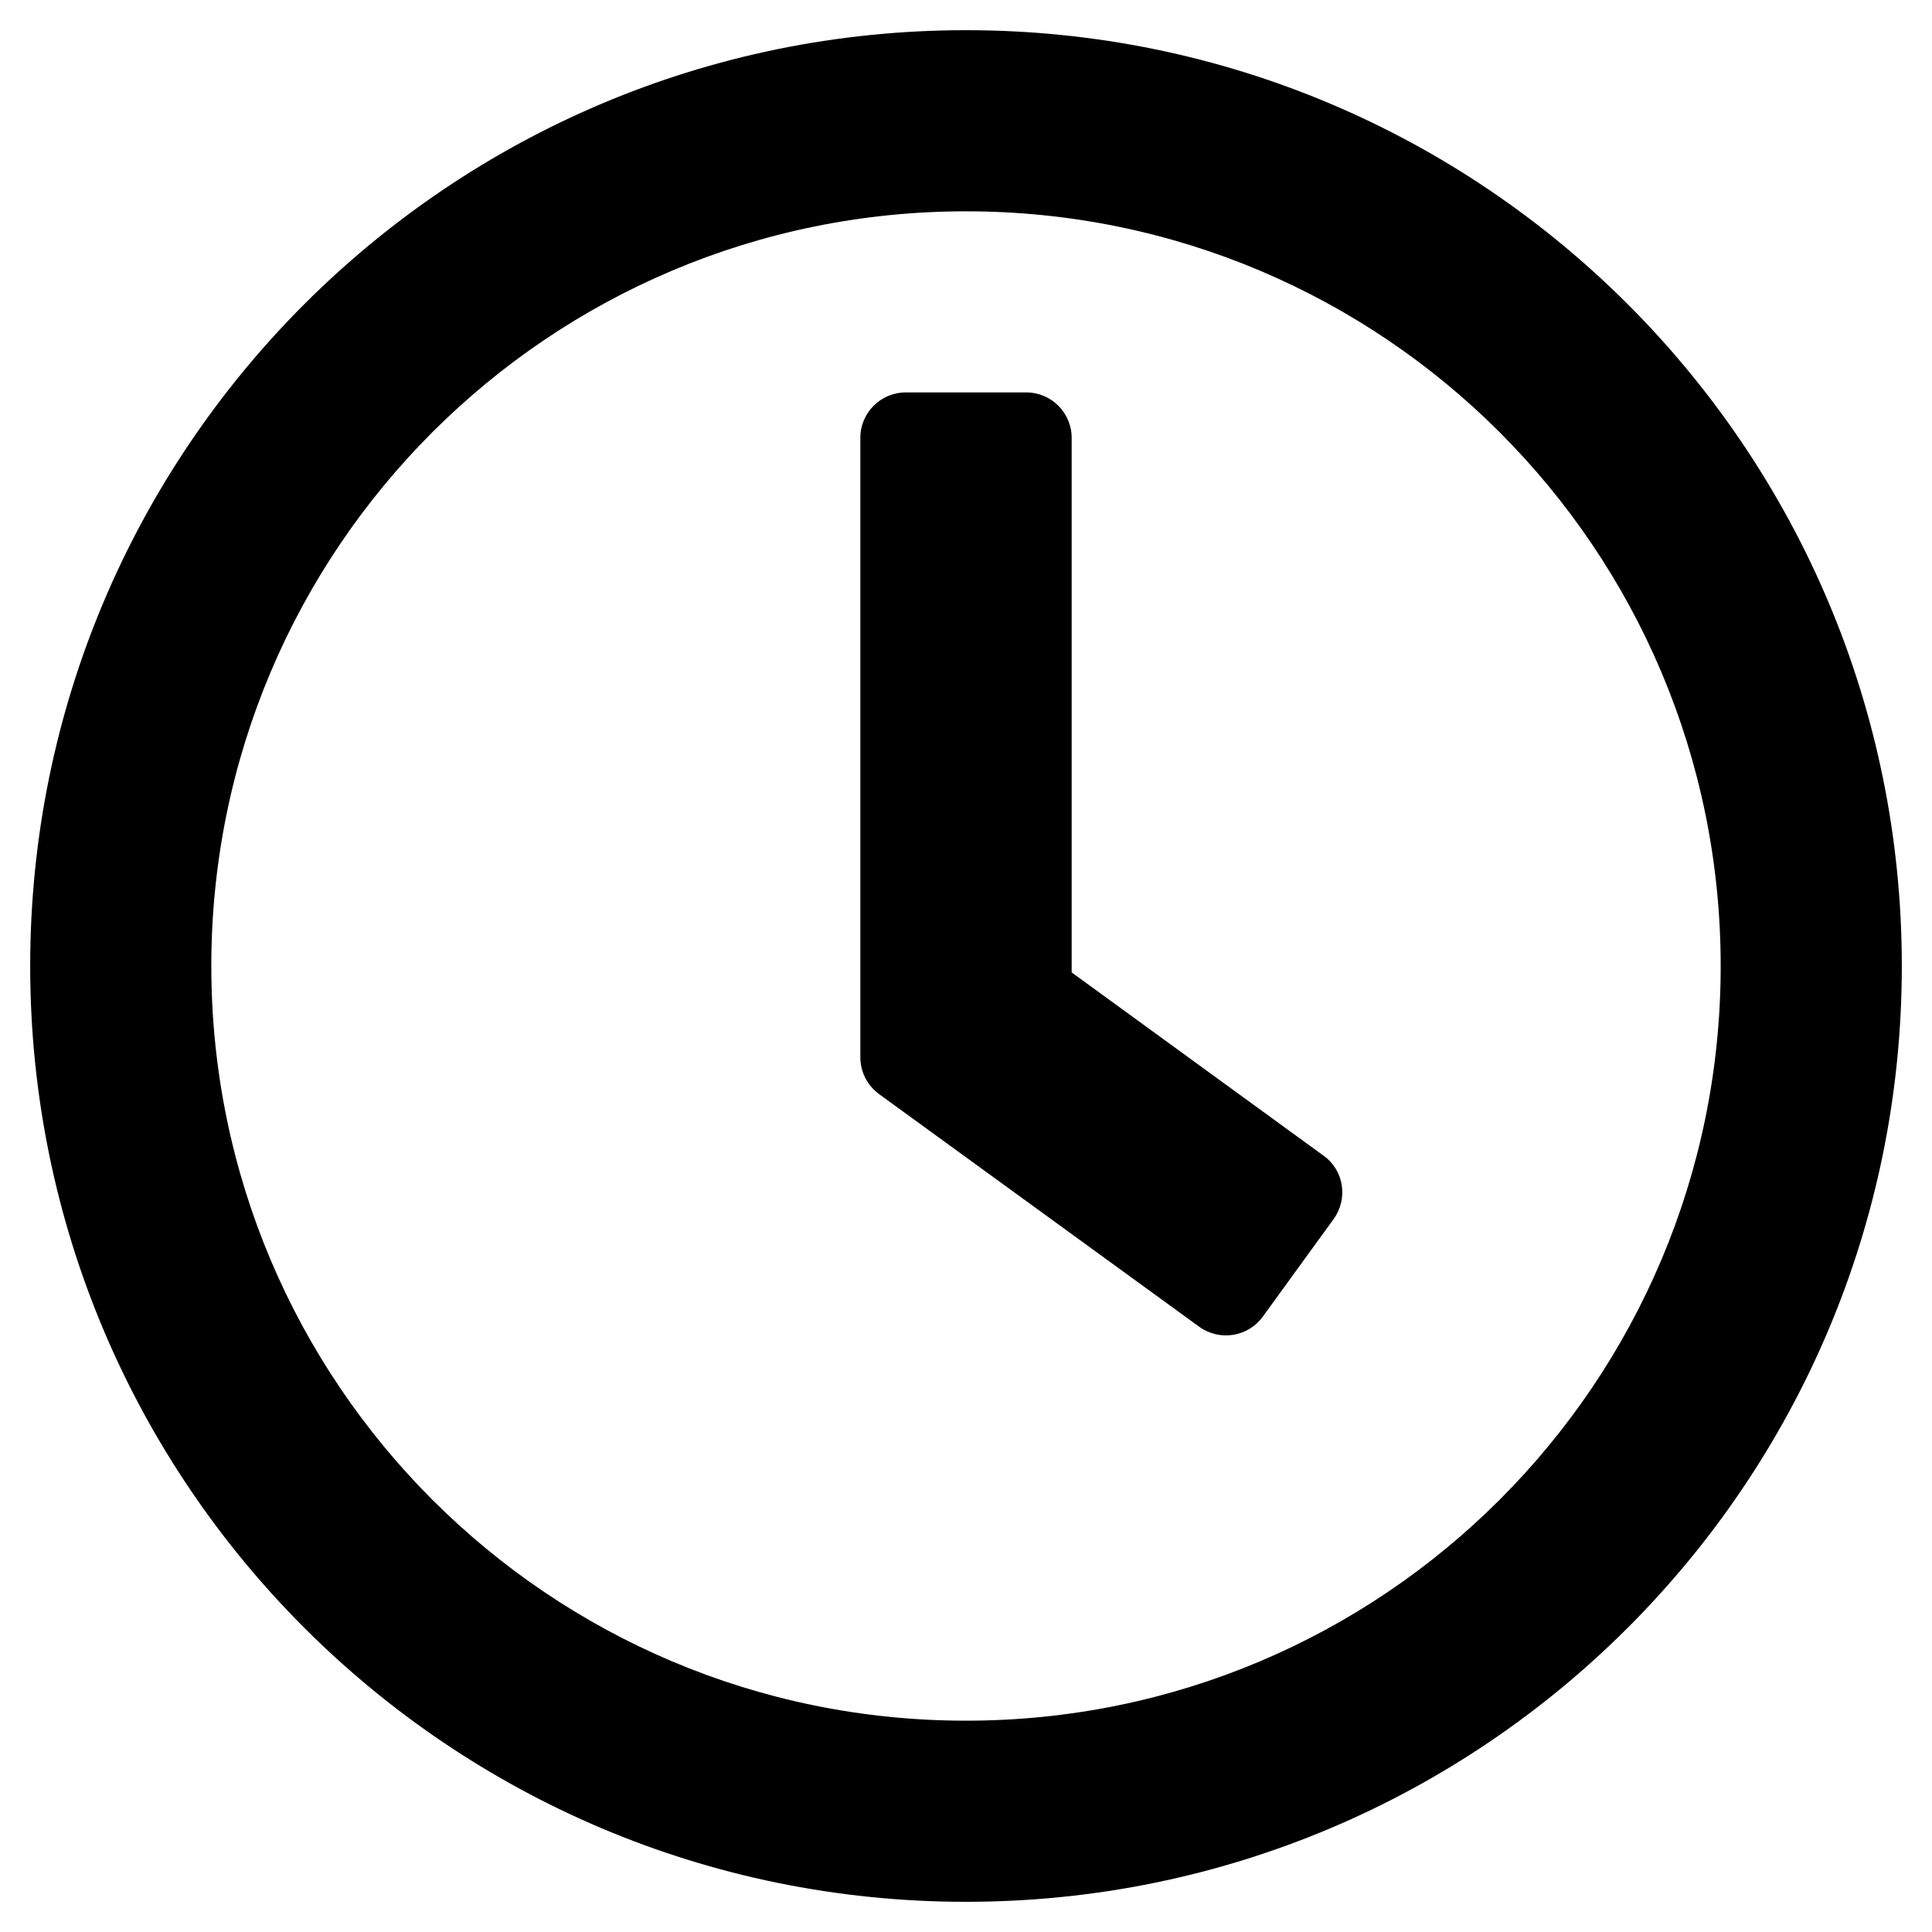
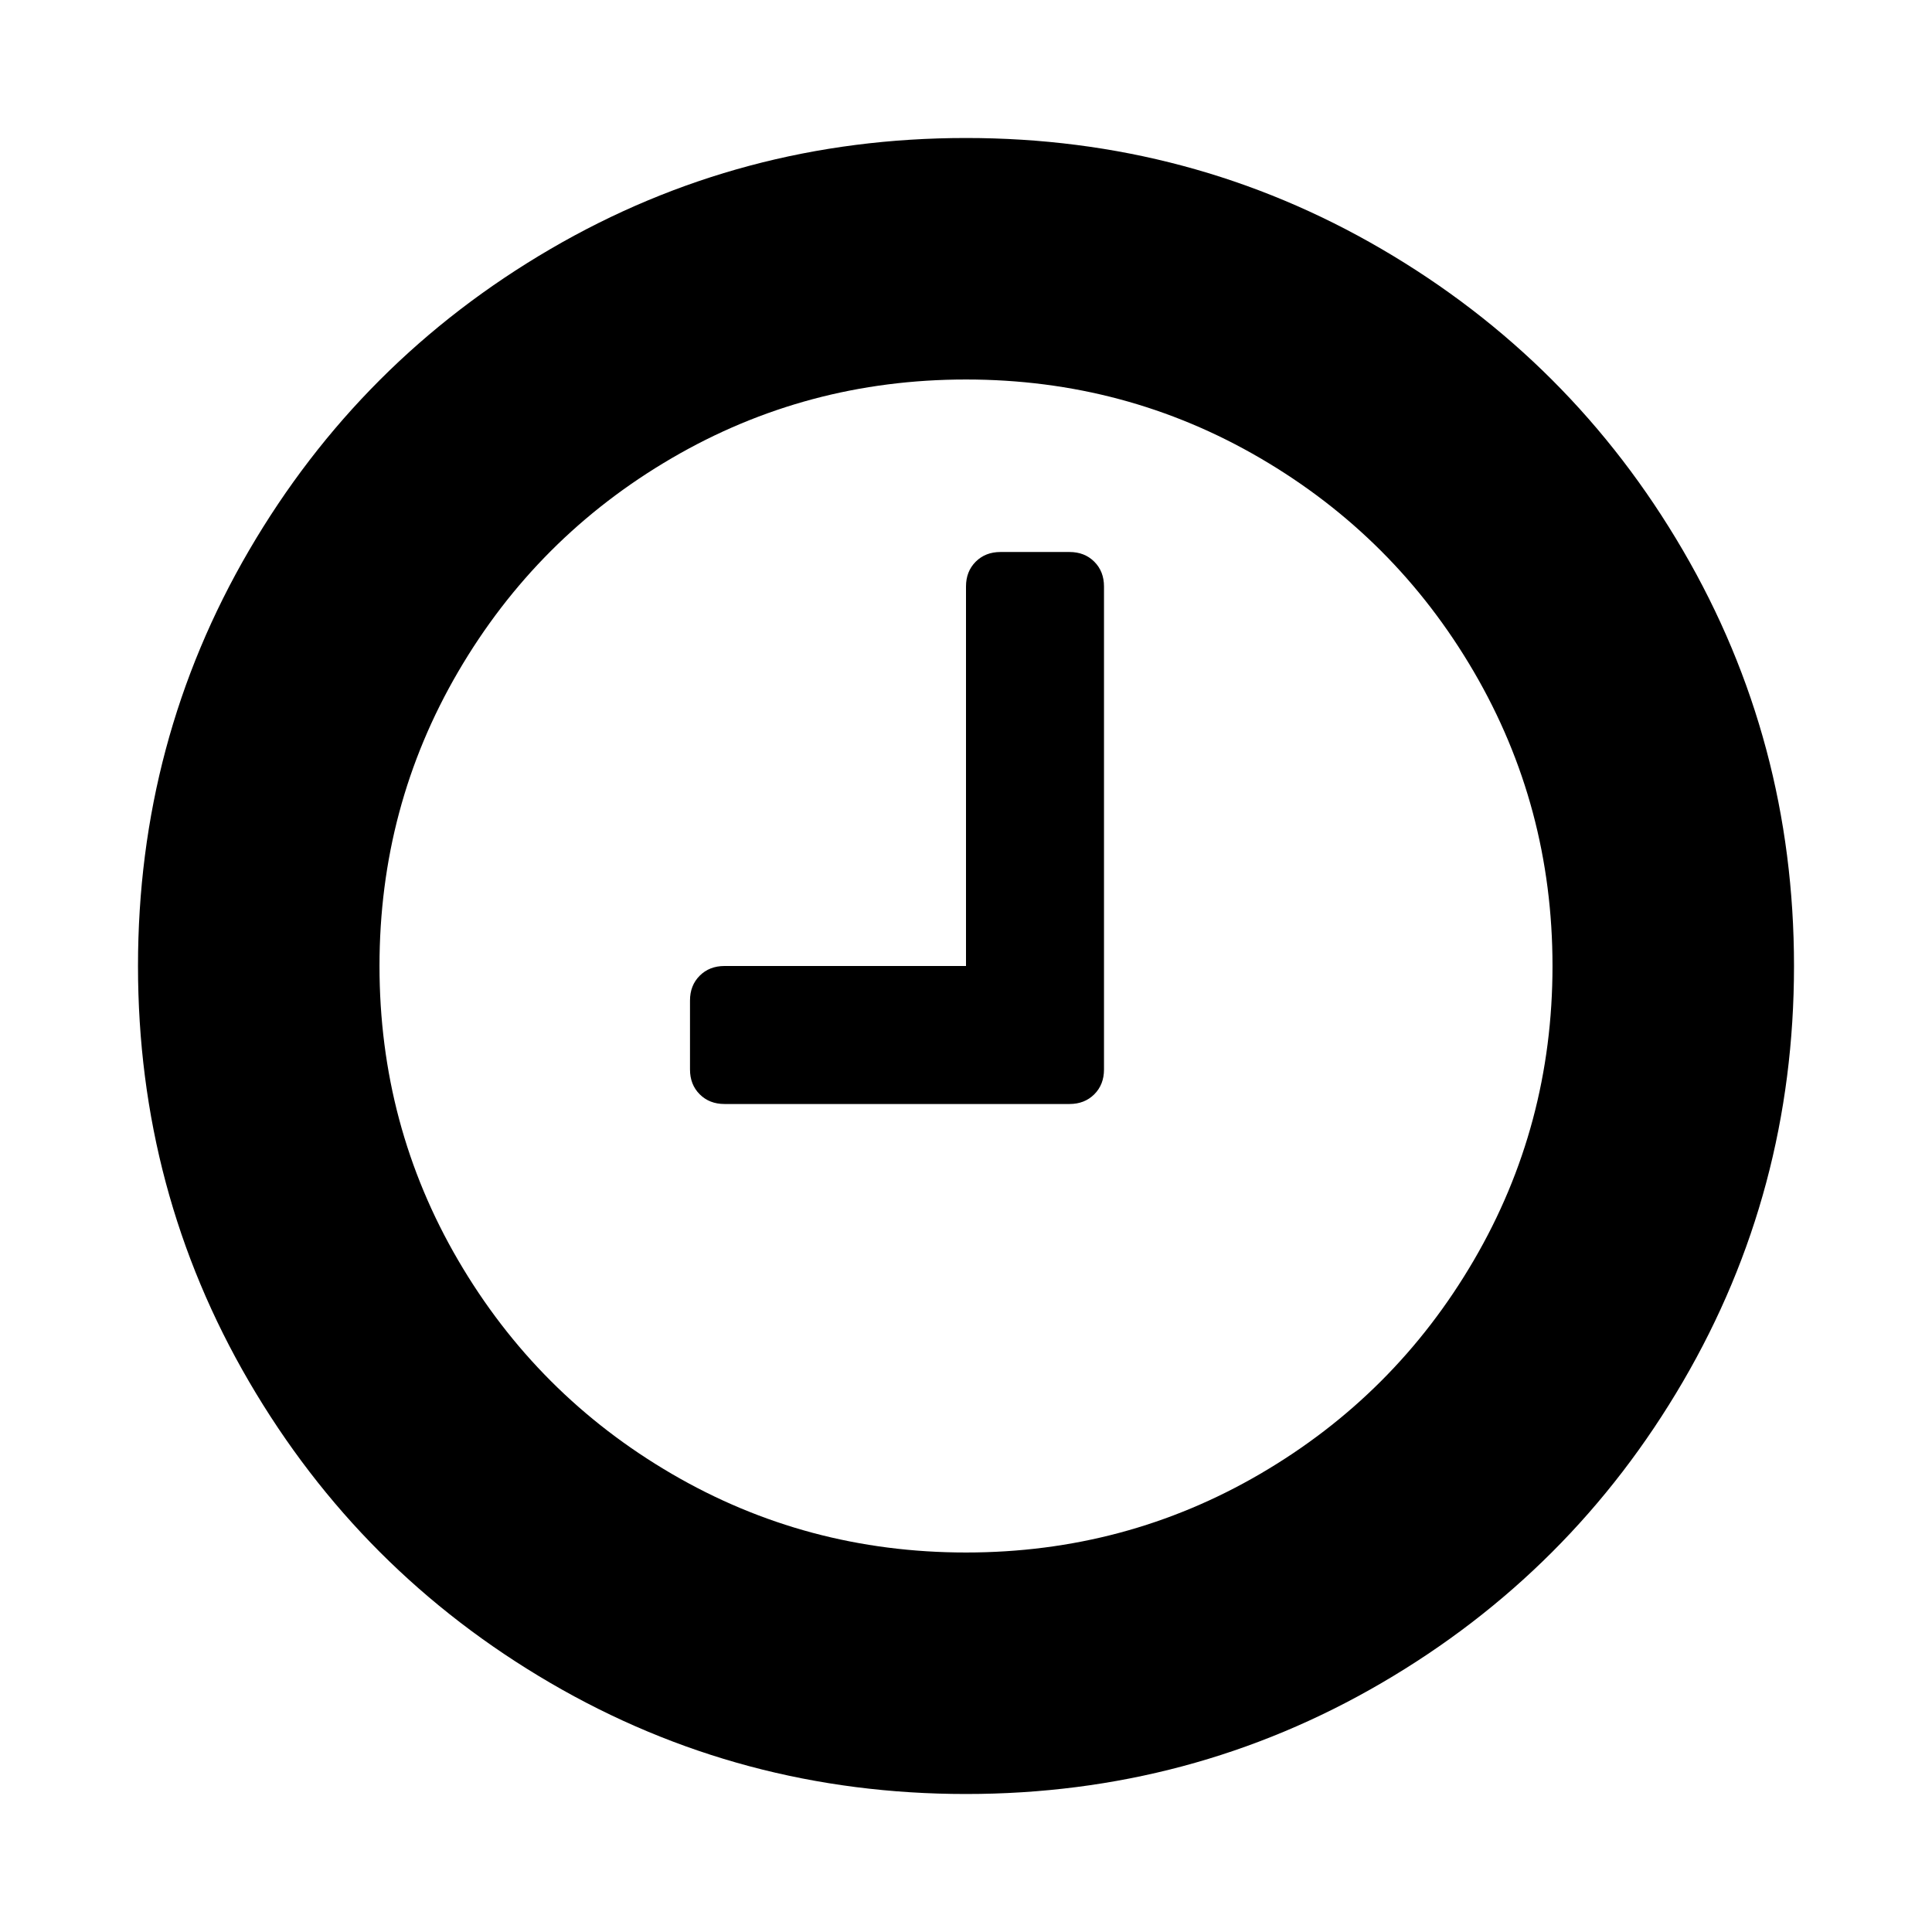
- <svg xmlns="http://www.w3.org/2000/svg" aria-hidden="true" focusable="false" data-prefix="far" data-icon="clock" class="svg-inline--fa fa-clock fa-w-16" role="img" viewBox="0 0 512 512">
-   <path fill="currentColor" d="M256 8C119 8 8 119 8 256s111 248 248 248 248-111 248-248S393 8 256 8zm0 448c-110.5 0-200-89.5-200-200S145.5 56 256 56s200 89.5 200 200-89.5 200-200 200zm61.8-104.4l-84.9-61.7c-3.1-2.3-4.9-5.9-4.9-9.7V116c0-6.6 5.4-12 12-12h32c6.6 0 12 5.4 12 12v141.7l66.8 48.6c5.4 3.9 6.5 11.4 2.6 16.8L334.6 349c-3.9 5.3-11.4 6.5-16.8 2.6z" />
+ <svg xmlns="http://www.w3.org/2000/svg" width="1792" height="1792" viewBox="0 0 1792 1792">
+   <path d="M1024 544v448q0 14-9 23t-23 9h-320q-14 0-23-9t-9-23v-64q0-14 9-23t23-9h224v-352q0-14 9-23t23-9h64q14 0 23 9t9 23zm416 352q0-148-73-273t-198-198-273-73-273 73-198 198-73 273 73 273 198 198 273 73 273-73 198-198 73-273zm224 0q0 209-103 385.5t-279.5 279.5-385.5 103-385.5-103-279.5-279.5-103-385.5 103-385.5 279.5-279.5 385.5-103 385.5 103 279.5 279.5 103 385.5z" />
</svg>
